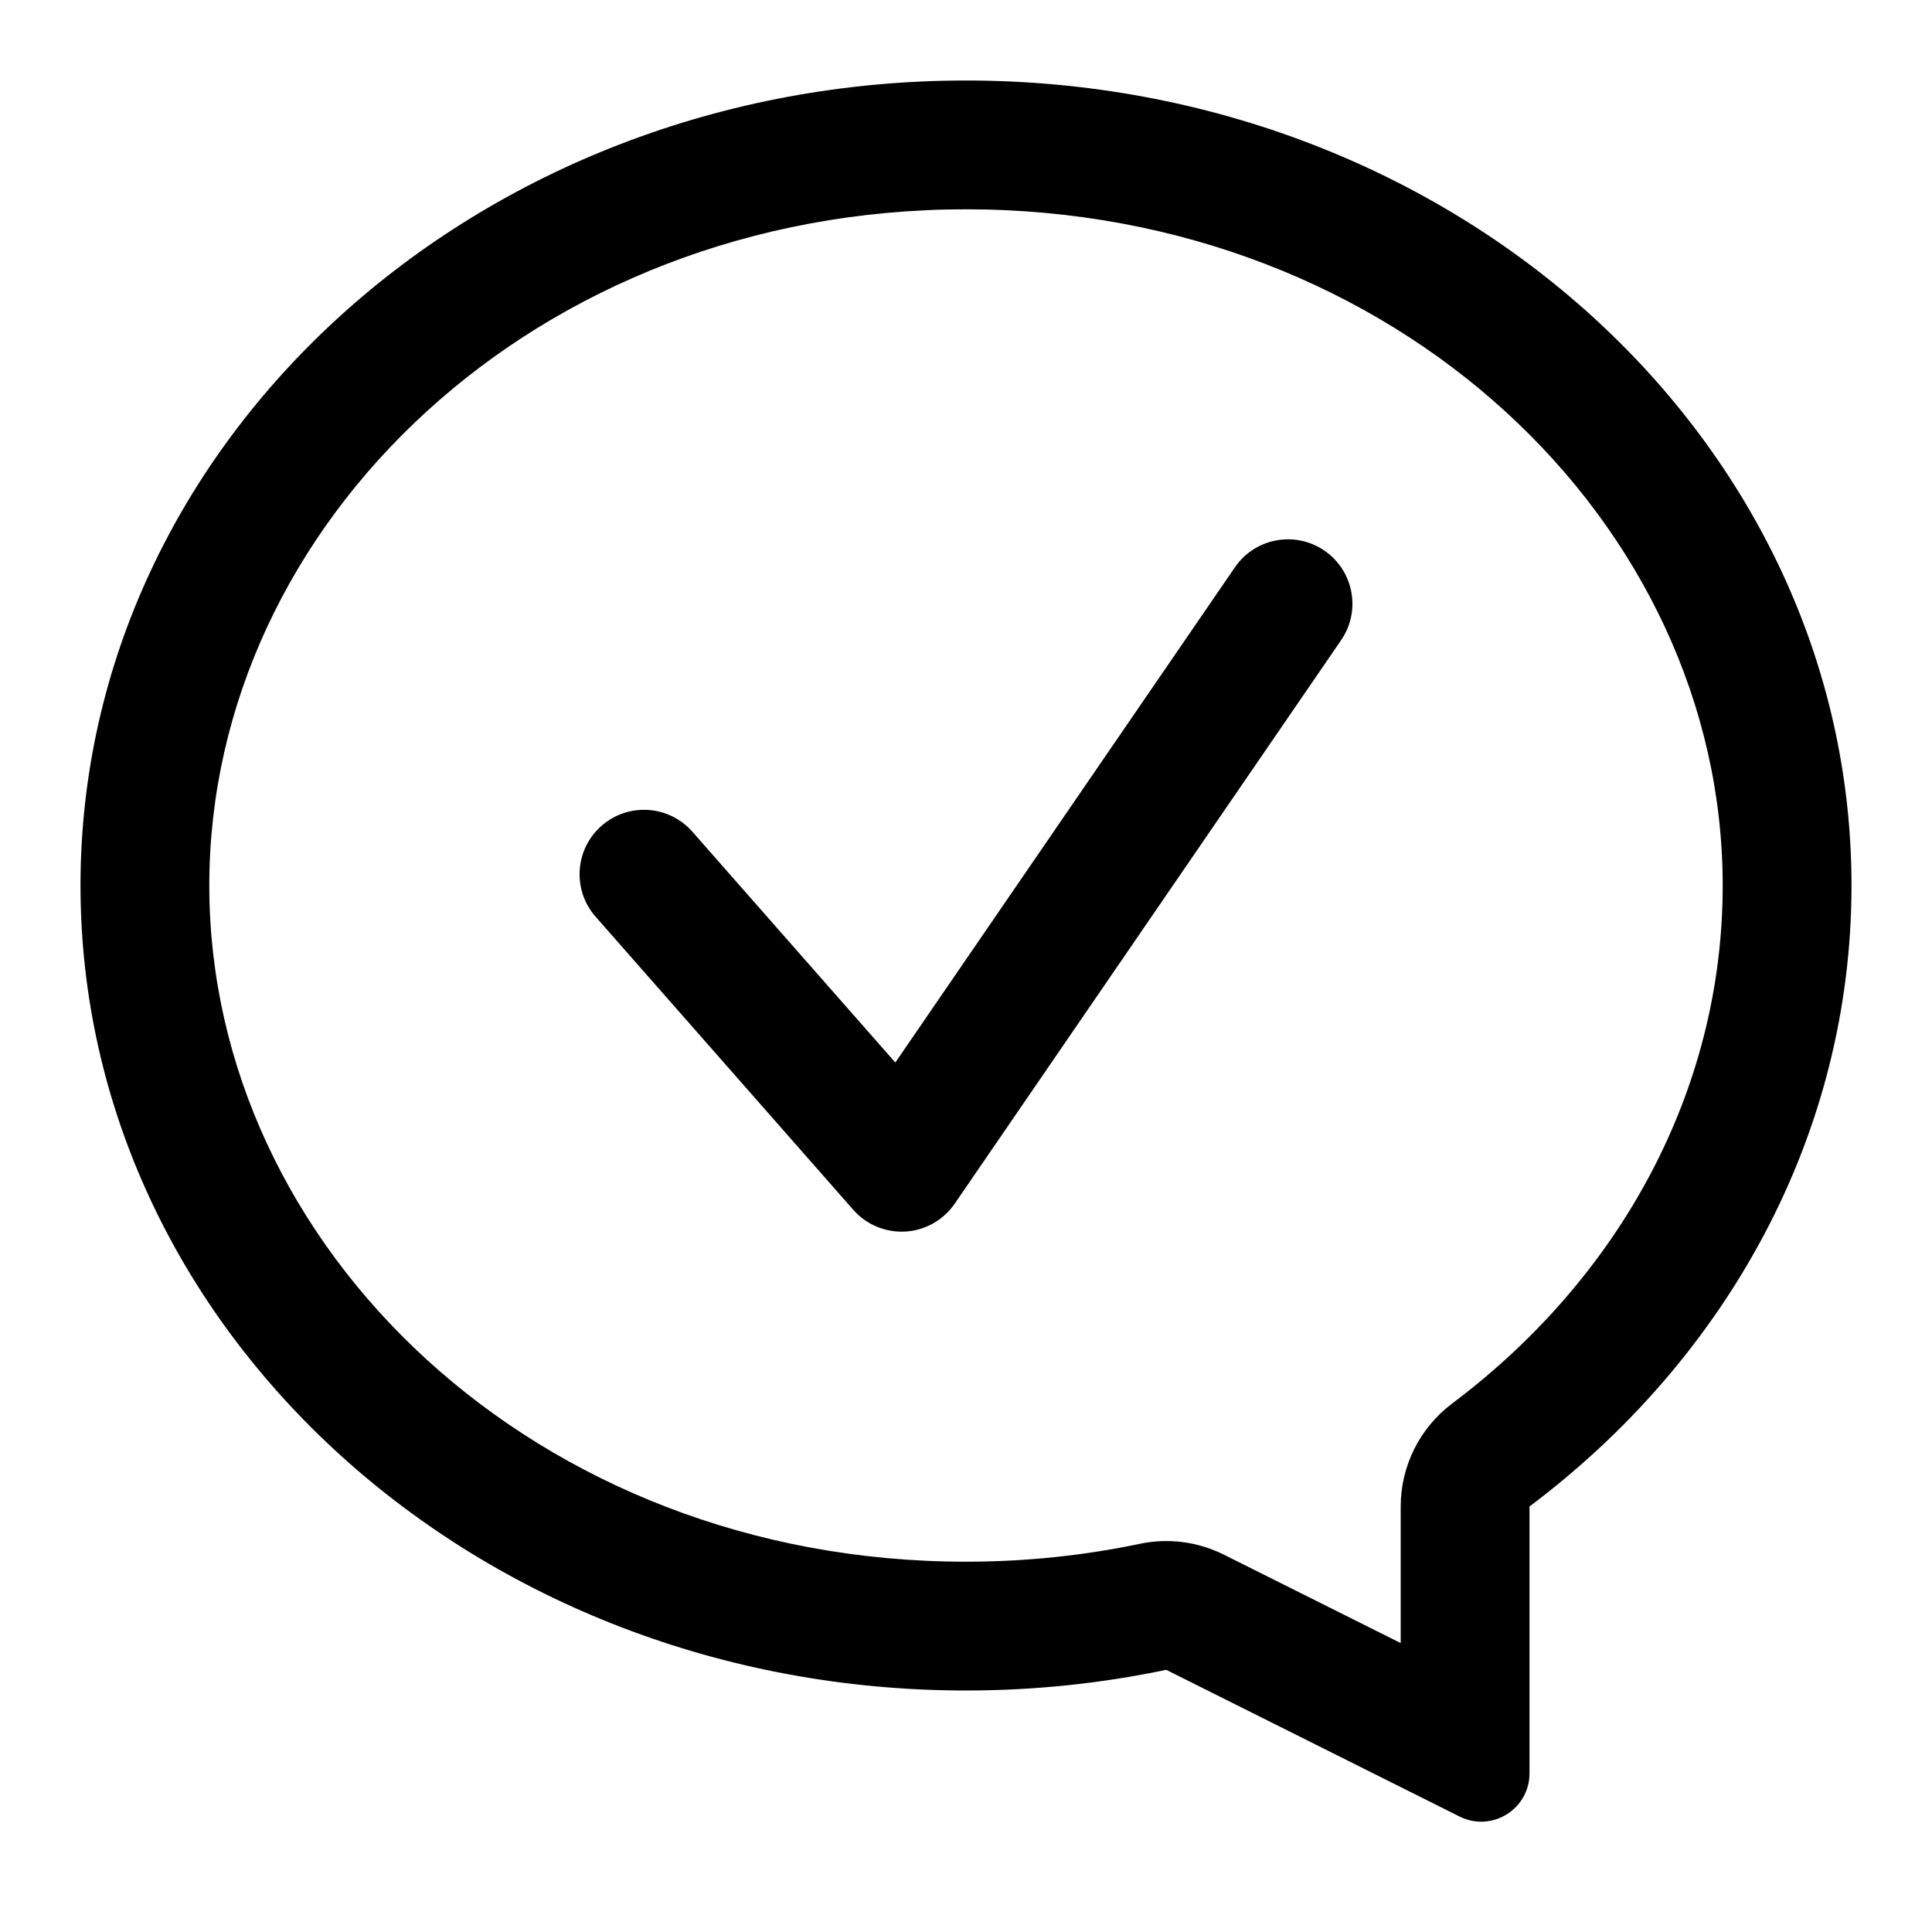
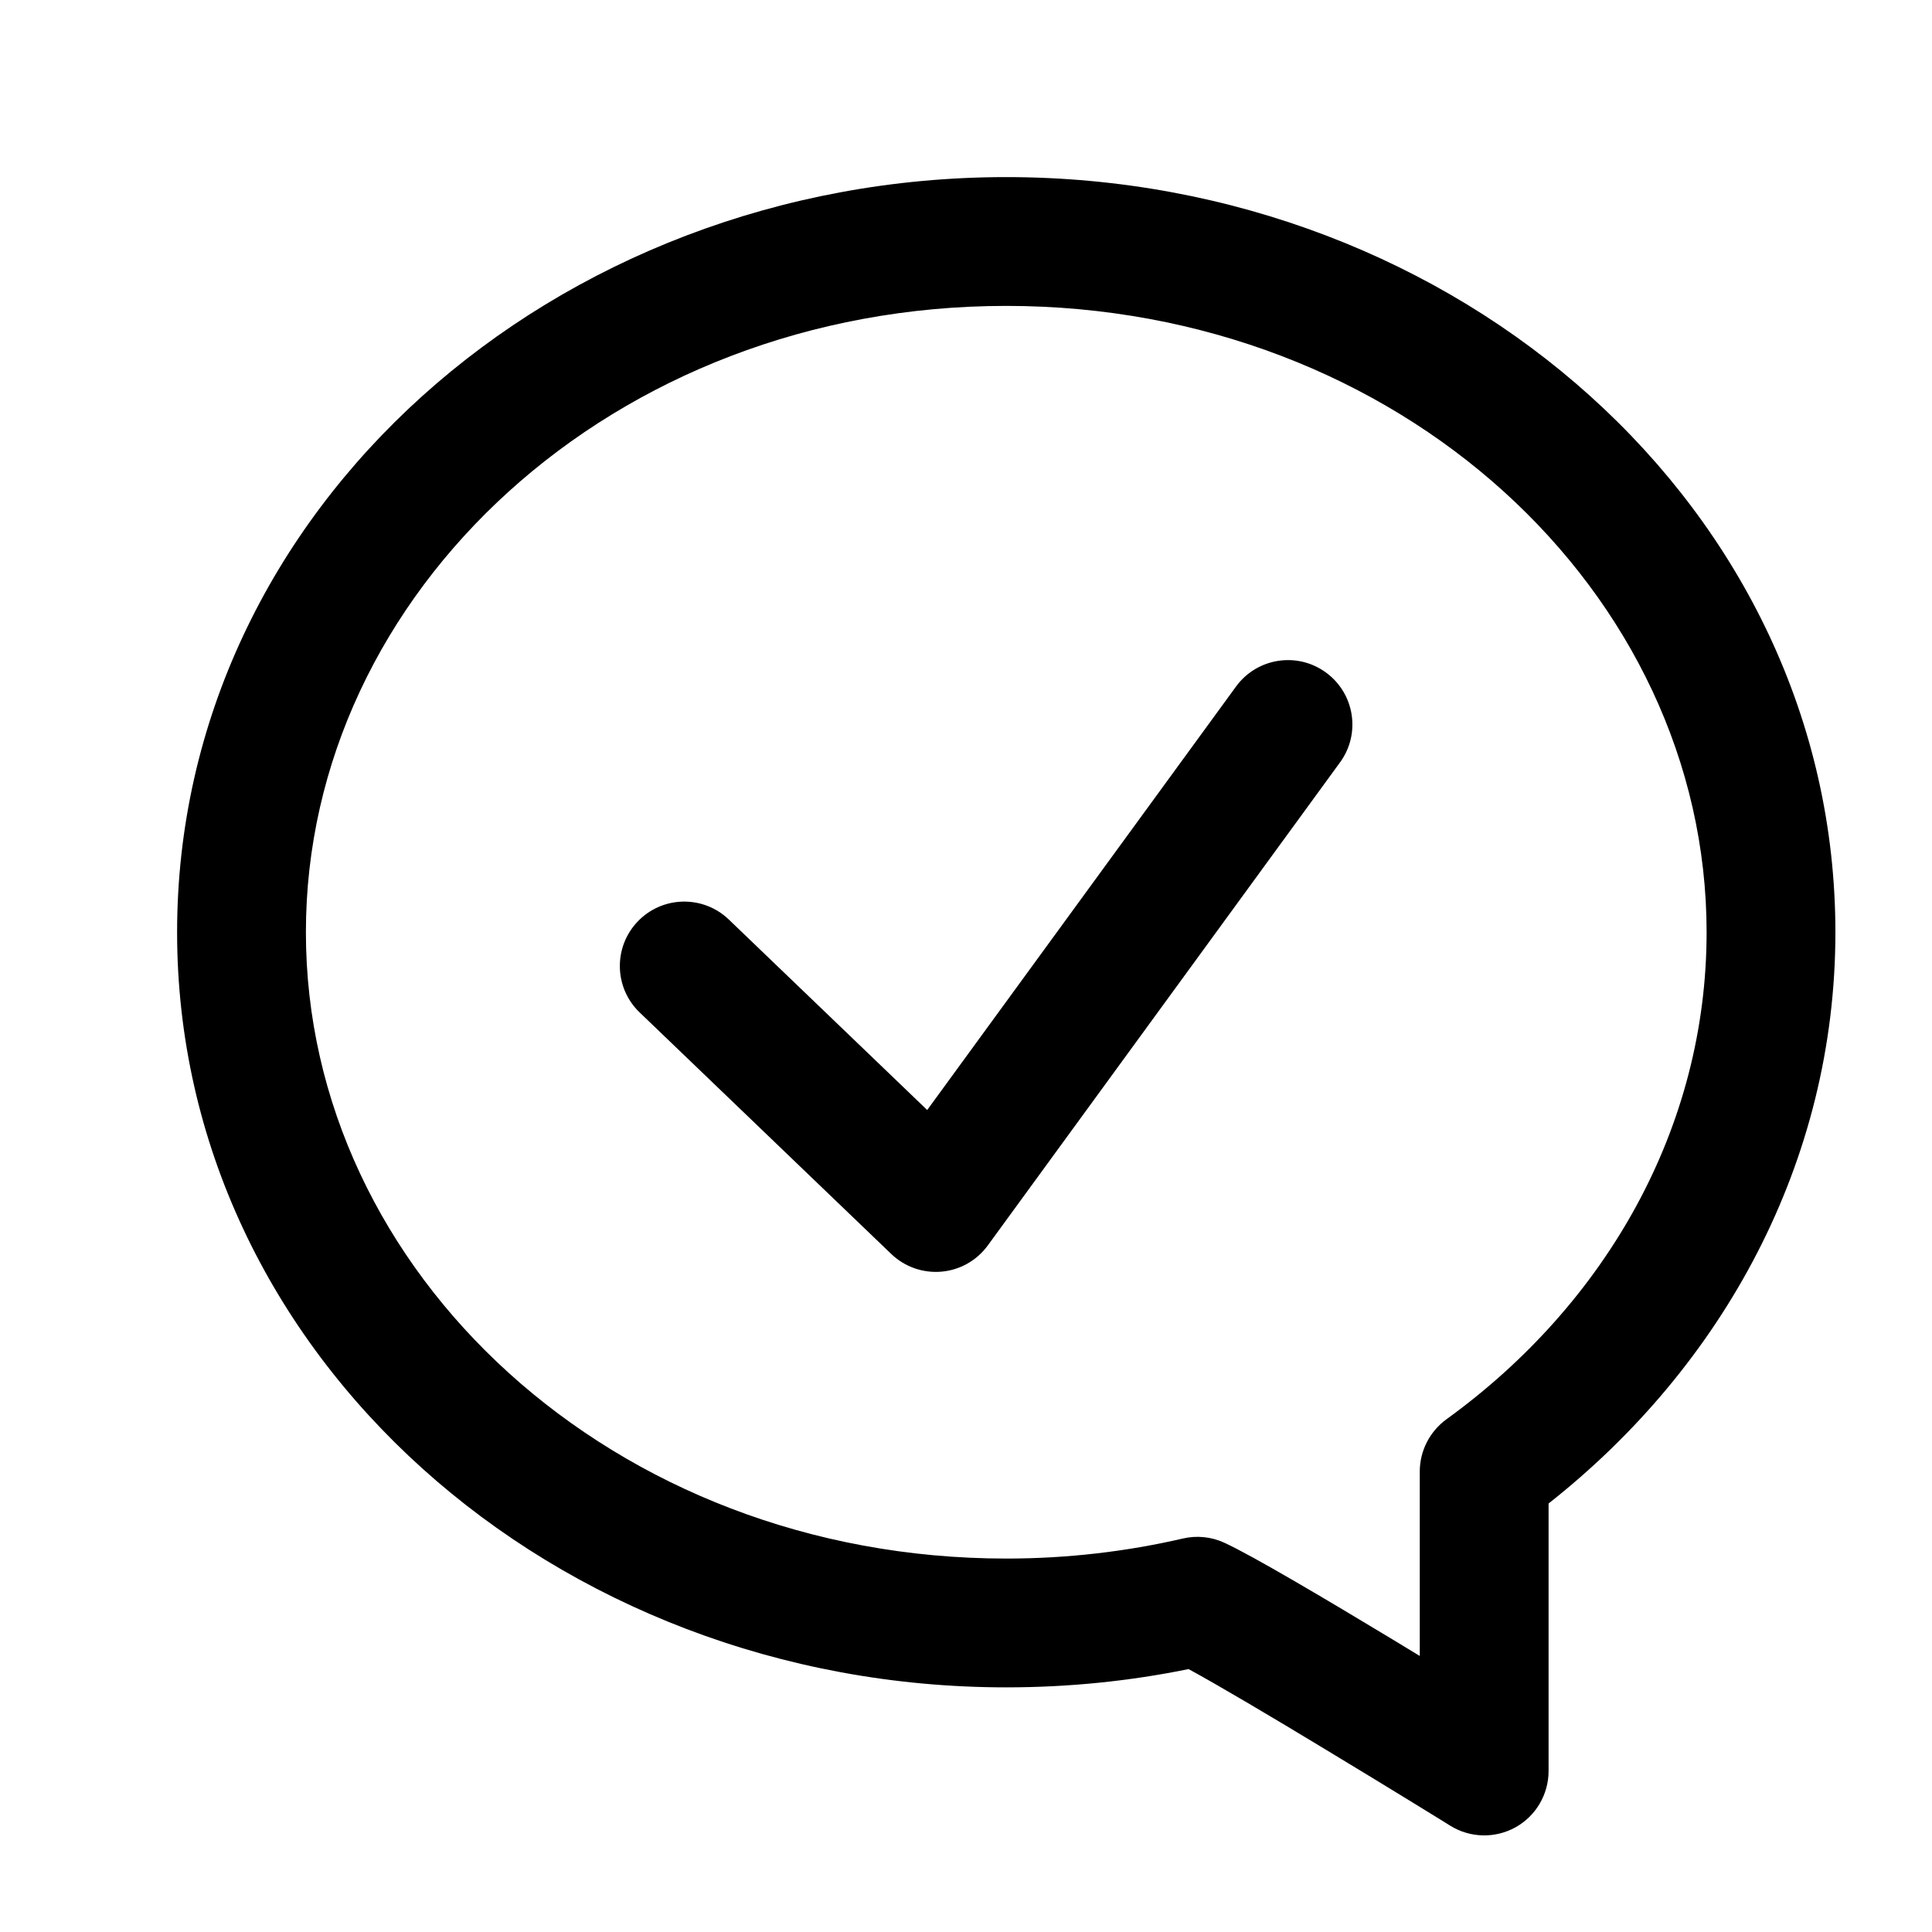
<svg xmlns="http://www.w3.org/2000/svg" width="24" height="24" viewBox="0 0 24 24" fill="none" data-karrot-ui-icon="true">
-   <path d="M16.66 7.952C16.91 7.588 16.817 7.09 16.452 6.84C16.088 6.59 15.59 6.683 15.34 7.048L11.122 13.199L8.601 10.332C8.309 10 7.804 9.967 7.472 10.259C7.14 10.551 7.107 11.056 7.399 11.388L10.599 15.028C10.762 15.214 11.002 15.313 11.248 15.299C11.494 15.284 11.72 15.156 11.86 14.952L16.66 7.952Z" fill="currentColor" />
-   <path fill-rule="evenodd" clip-rule="evenodd" d="M19 22.029V18.714C21.443 16.88 23 14.105 23 11C23 5.477 18.075 1 12 1C5.925 1 1 5.477 1 11C1 16.523 5.925 21 12 21C12.855 21 13.688 20.911 14.487 20.743L18.132 22.566C18.531 22.765 19 22.475 19 22.029ZM18.039 17.435C17.637 17.737 17.4 18.211 17.4 18.714V20.411L15.202 19.312C14.879 19.151 14.511 19.103 14.158 19.178C13.467 19.323 12.744 19.4 12 19.4C6.662 19.4 2.6 15.499 2.6 11C2.6 6.501 6.662 2.6 12 2.6C17.338 2.6 21.4 6.501 21.4 11C21.4 13.547 20.126 15.868 18.039 17.435Z" fill="currentColor" />
+   <path fill-rule="evenodd" clip-rule="evenodd" d="M12.5 3.8C17.383 3.8 21.2 7.358 21.2 11.581C21.2 14.004 19.958 16.191 17.968 17.631C17.761 17.782 17.637 18.023 17.637 18.279V20.571C17.525 20.503 17.41 20.433 17.293 20.362C16.501 19.884 15.557 19.323 15.206 19.163C15.046 19.09 14.866 19.072 14.694 19.112C13.994 19.274 13.259 19.361 12.5 19.361C7.617 19.361 3.8 15.803 3.8 11.581C3.8 7.358 7.617 3.8 12.5 3.8ZM18.016 22.68C18.263 22.833 18.573 22.84 18.827 22.699C19.08 22.558 19.237 22.29 19.237 22V18.677C21.404 16.97 22.8 14.434 22.8 11.581C22.8 6.325 18.11 2.2 12.5 2.2C6.89 2.2 2.2 6.325 2.2 11.581C2.2 16.836 6.89 20.961 12.5 20.961C13.277 20.961 14.036 20.883 14.765 20.734C15.133 20.934 15.798 21.328 16.465 21.732C16.871 21.977 17.259 22.214 17.546 22.39C17.689 22.478 17.807 22.551 17.889 22.601L18.016 22.68Z" fill="currentColor" />
+   <path fill-rule="evenodd" clip-rule="evenodd" d="M16.471 8.354C16.828 8.614 16.907 9.114 16.646 9.471L12.271 15.471C12.135 15.658 11.925 15.777 11.695 15.797C11.465 15.817 11.238 15.737 11.071 15.577L7.946 12.577C7.627 12.271 7.617 11.765 7.923 11.446C8.229 11.127 8.735 11.117 9.054 11.423L11.518 13.789L15.354 8.529C15.614 8.172 16.114 8.093 16.471 8.354Z" fill="currentColor" />
</svg>
